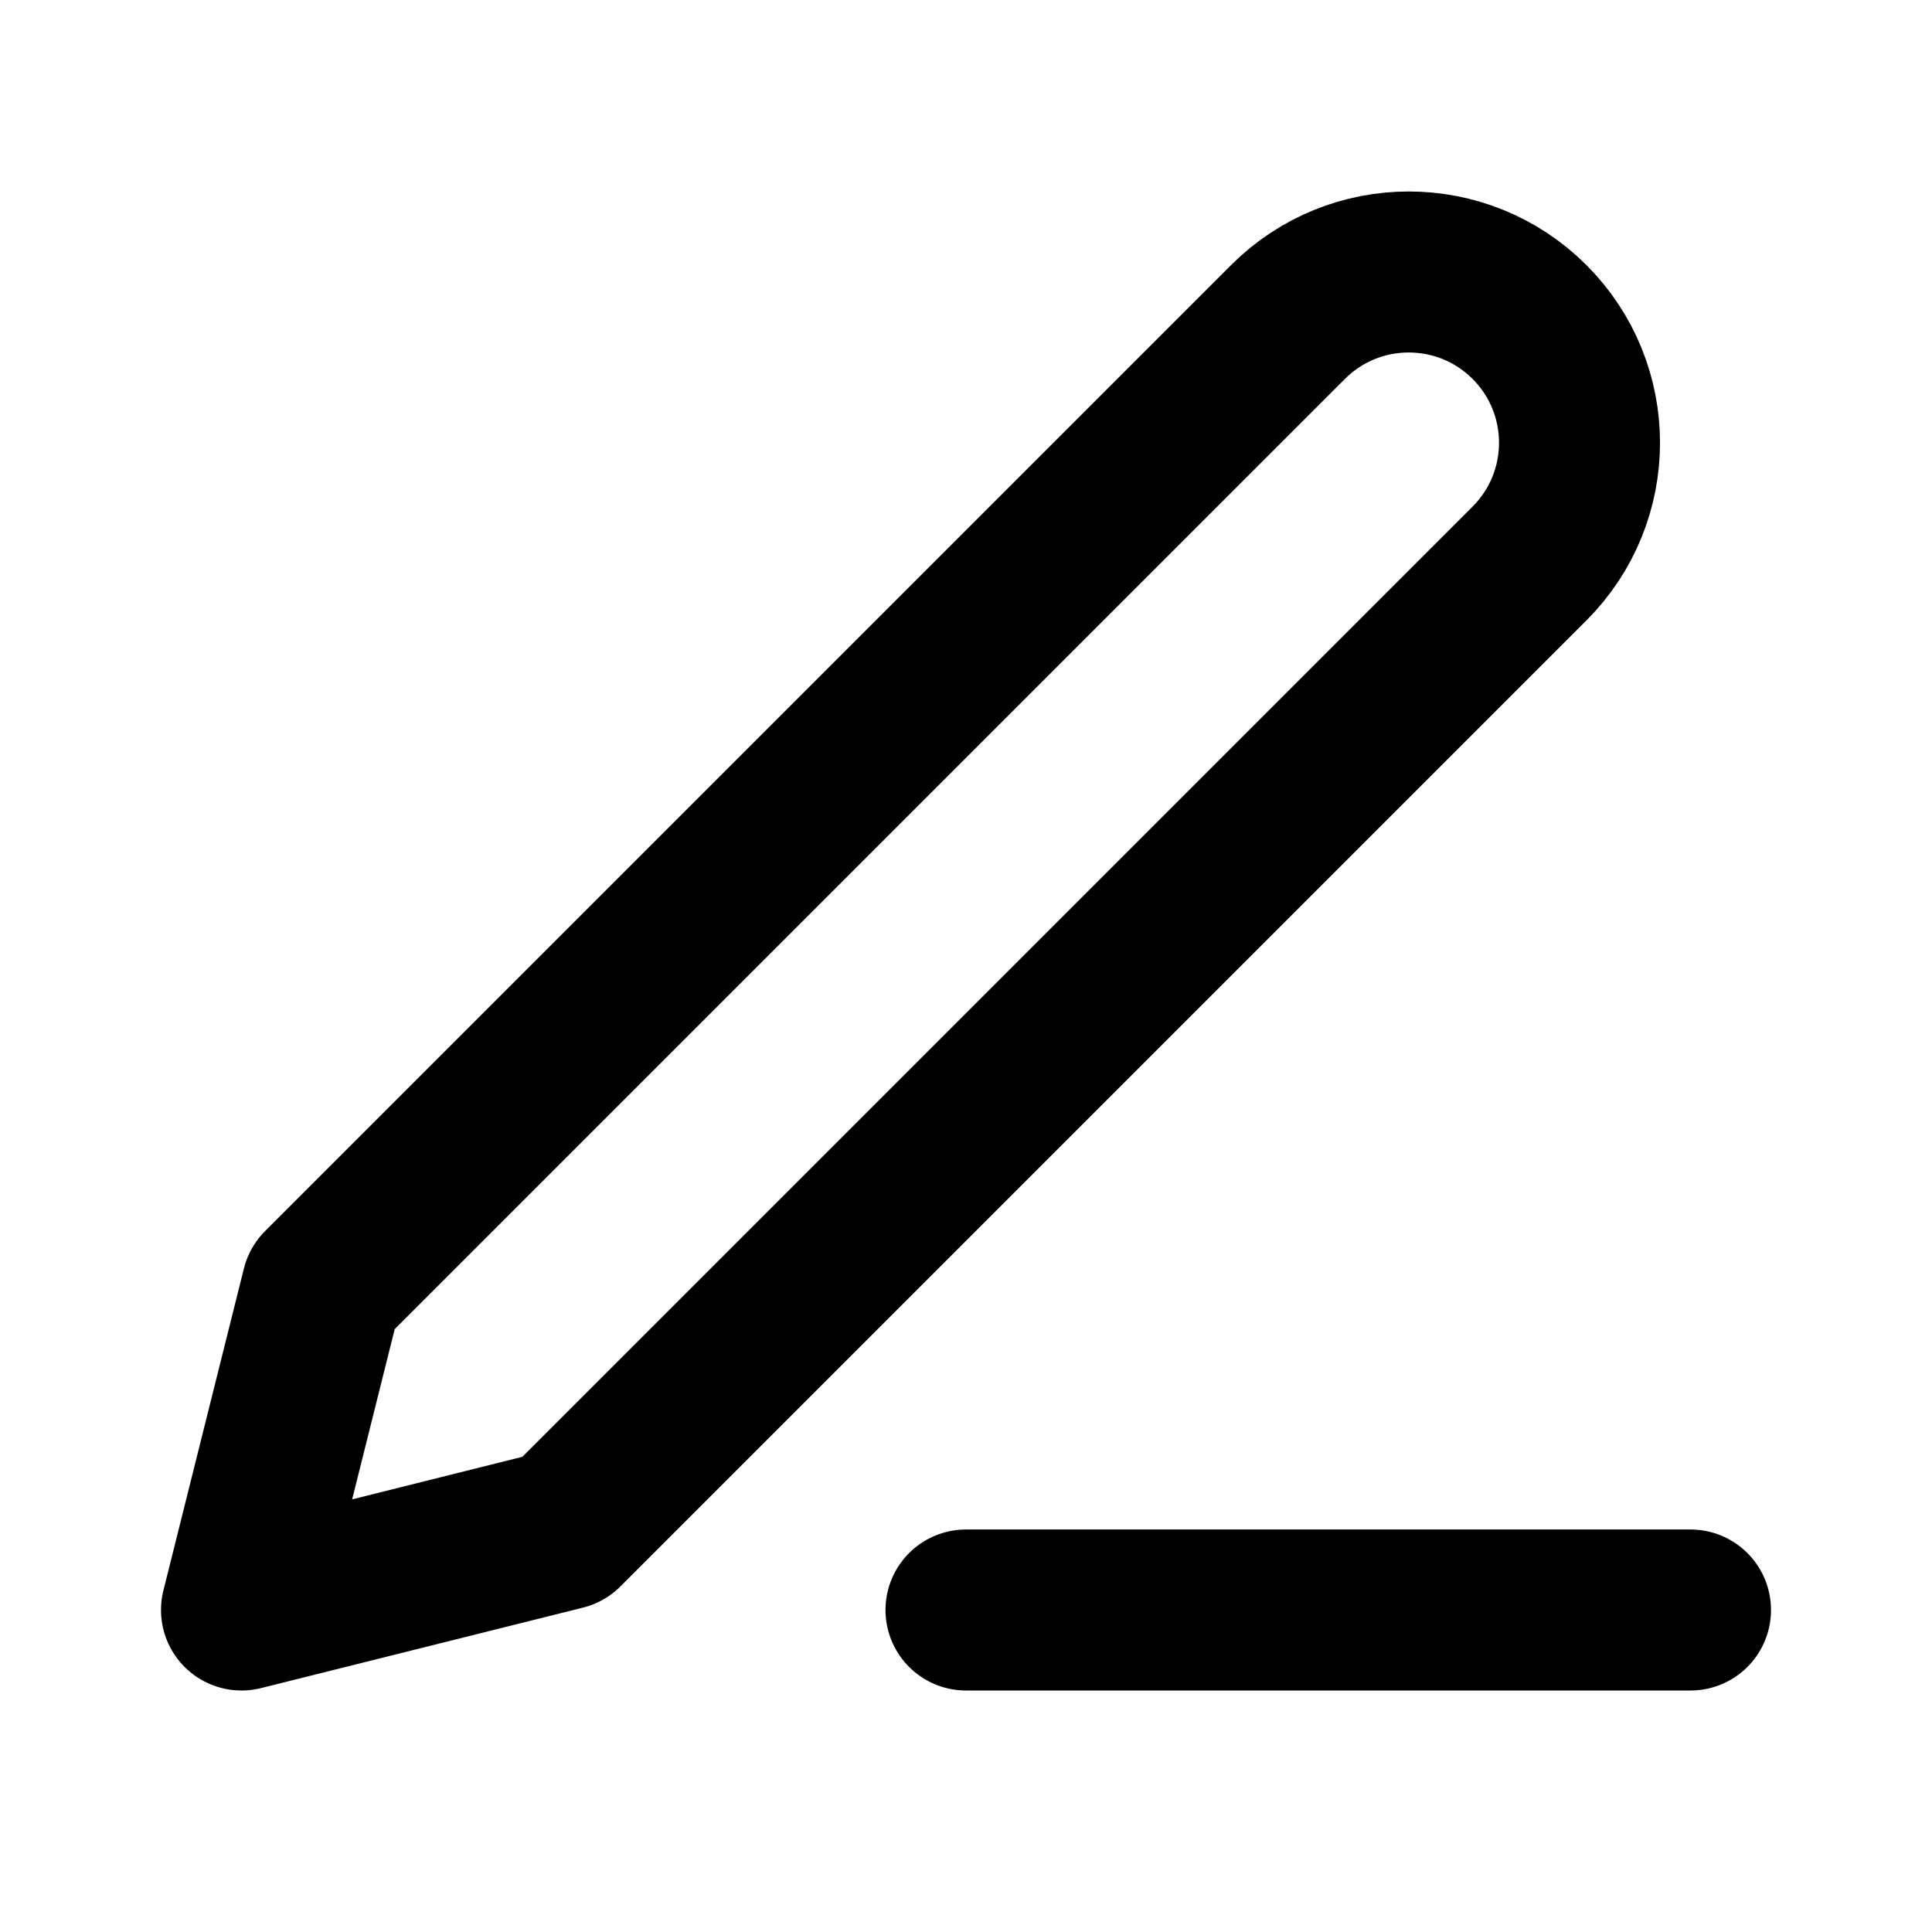
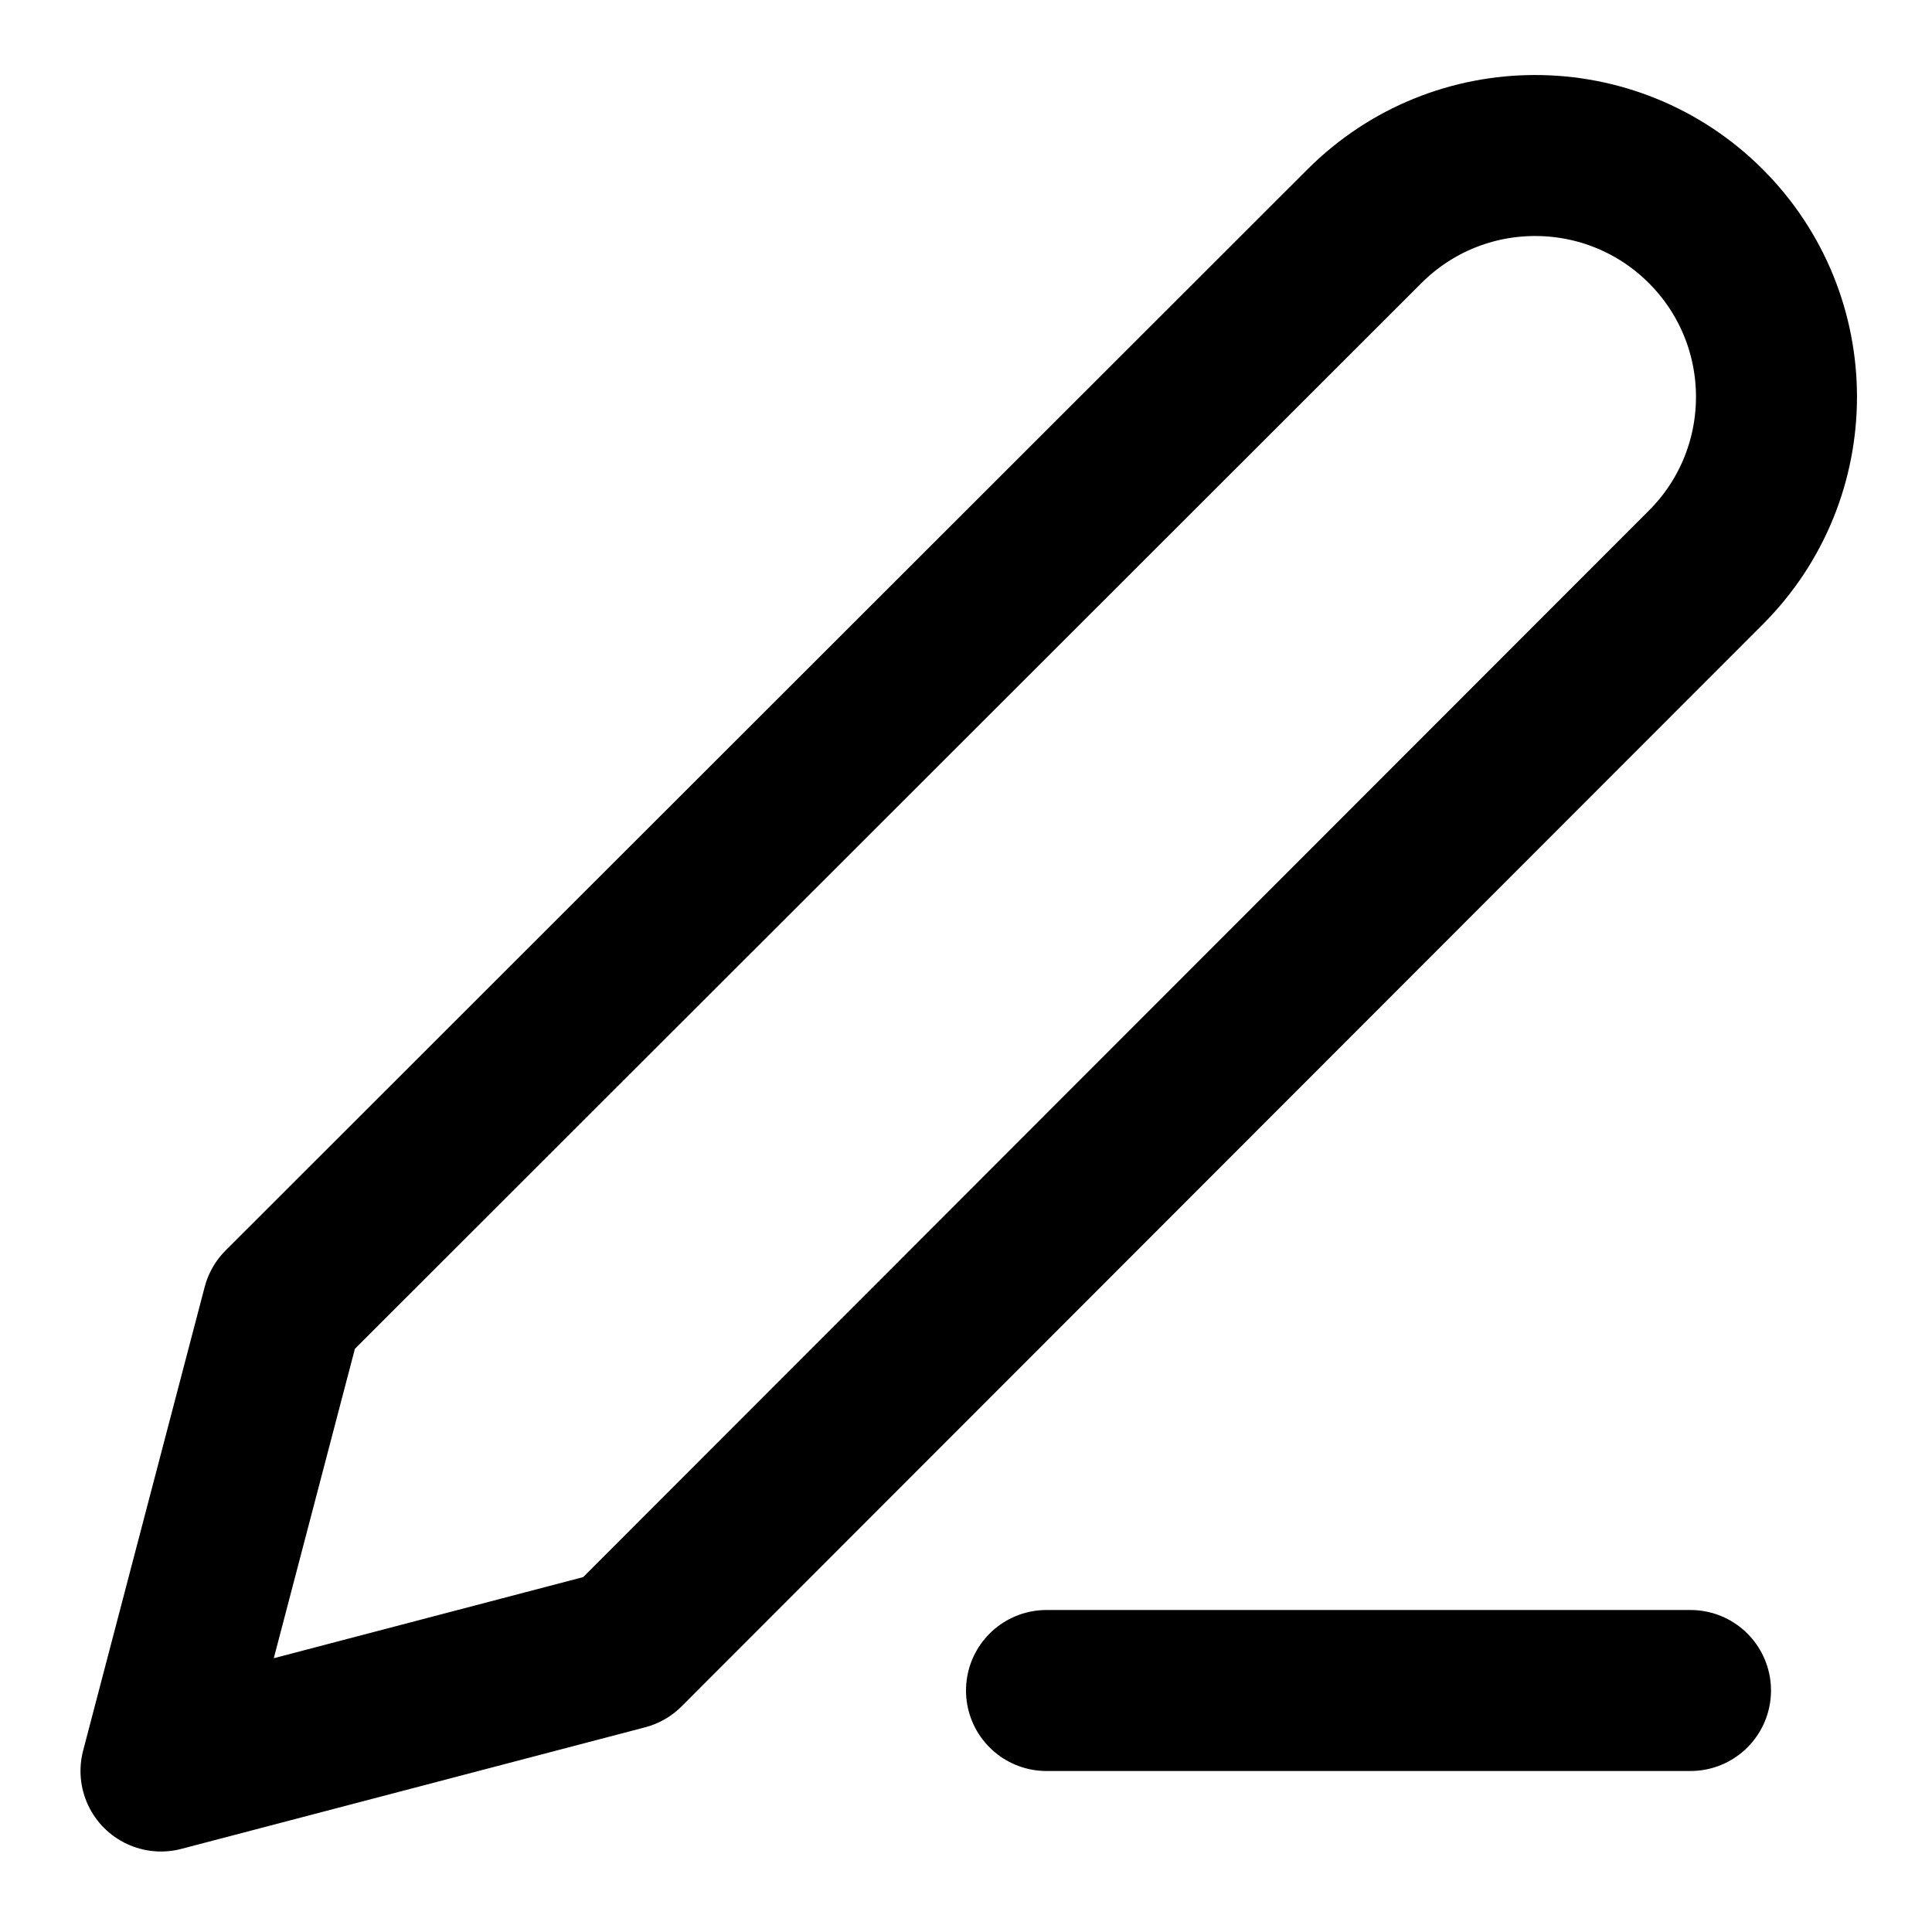
<svg xmlns="http://www.w3.org/2000/svg" class="i i-pencil" viewBox="0 0 24 24" fill="none" stroke="currentColor" stroke-width="2" stroke-linecap="round" stroke-linejoin="round">
-   <path d="M16 4a1 1 0 0 1 3 3L7 19l-4 1 1-4zm-4 16h9" />
+   <path d="M16.95 2.81a1 1 0 014.24 4.24L7.76 20.49 2 22l1.51-5.76ZM13 21h8" />
</svg>
